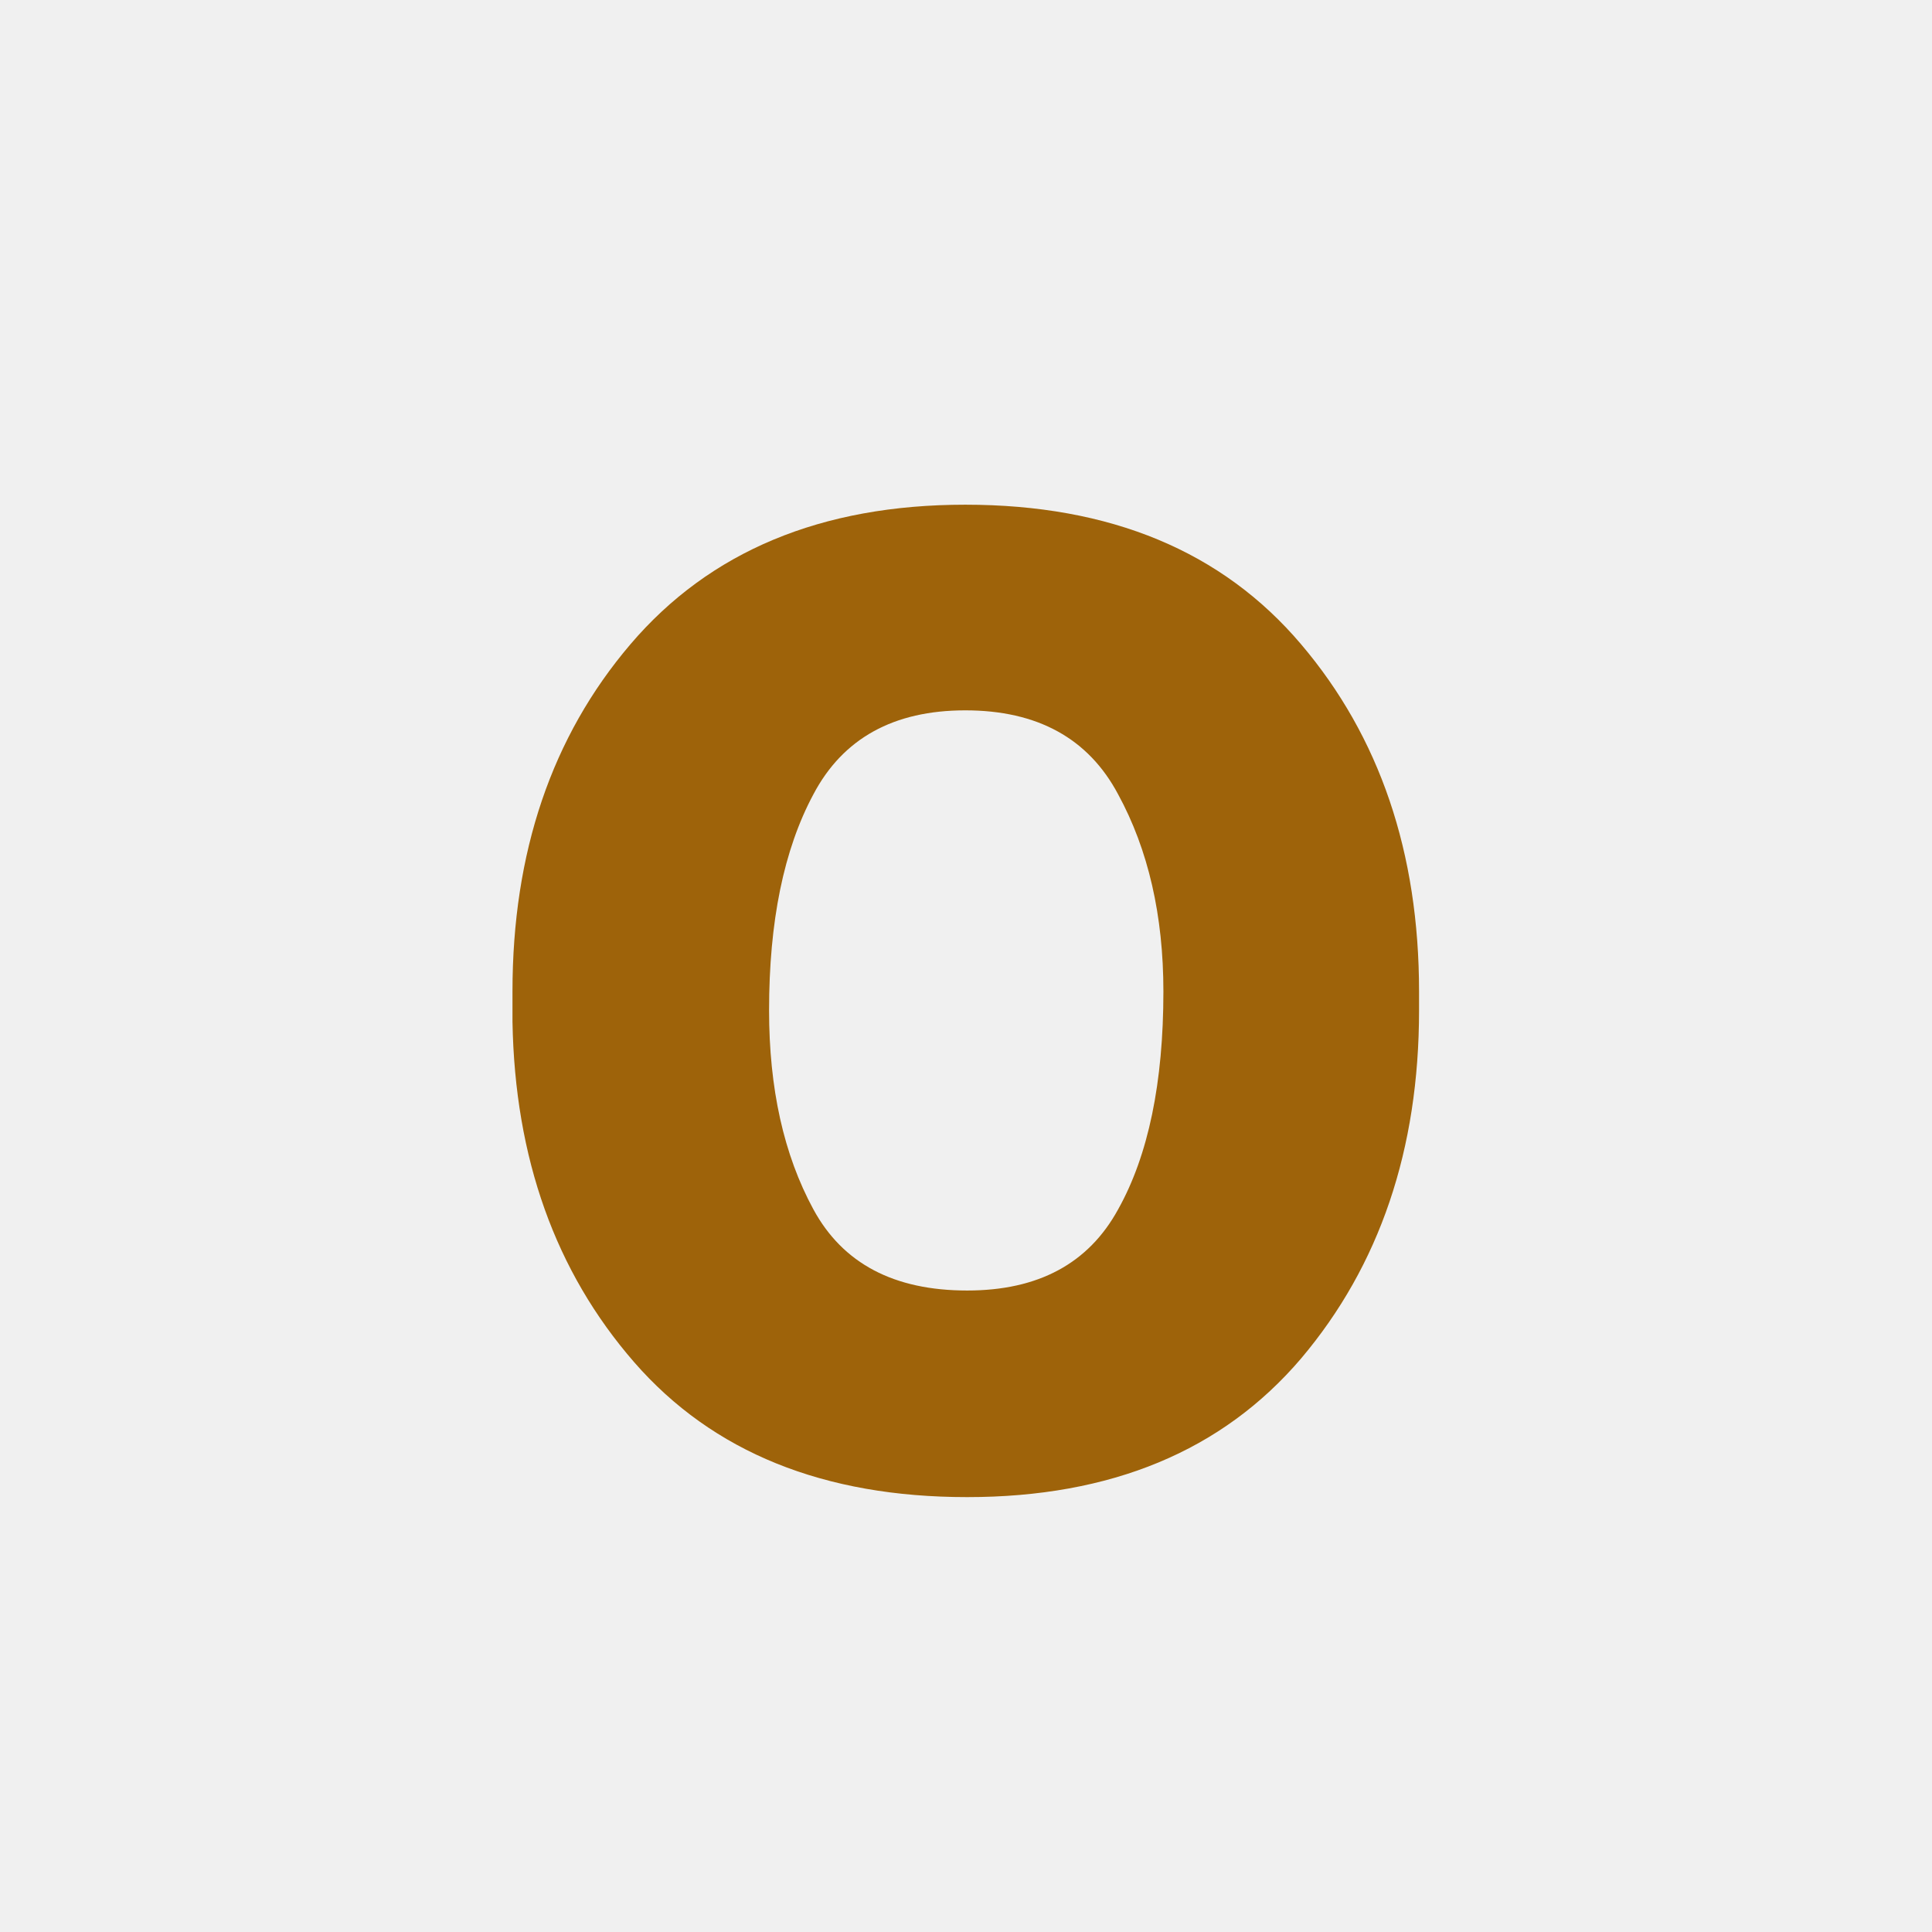
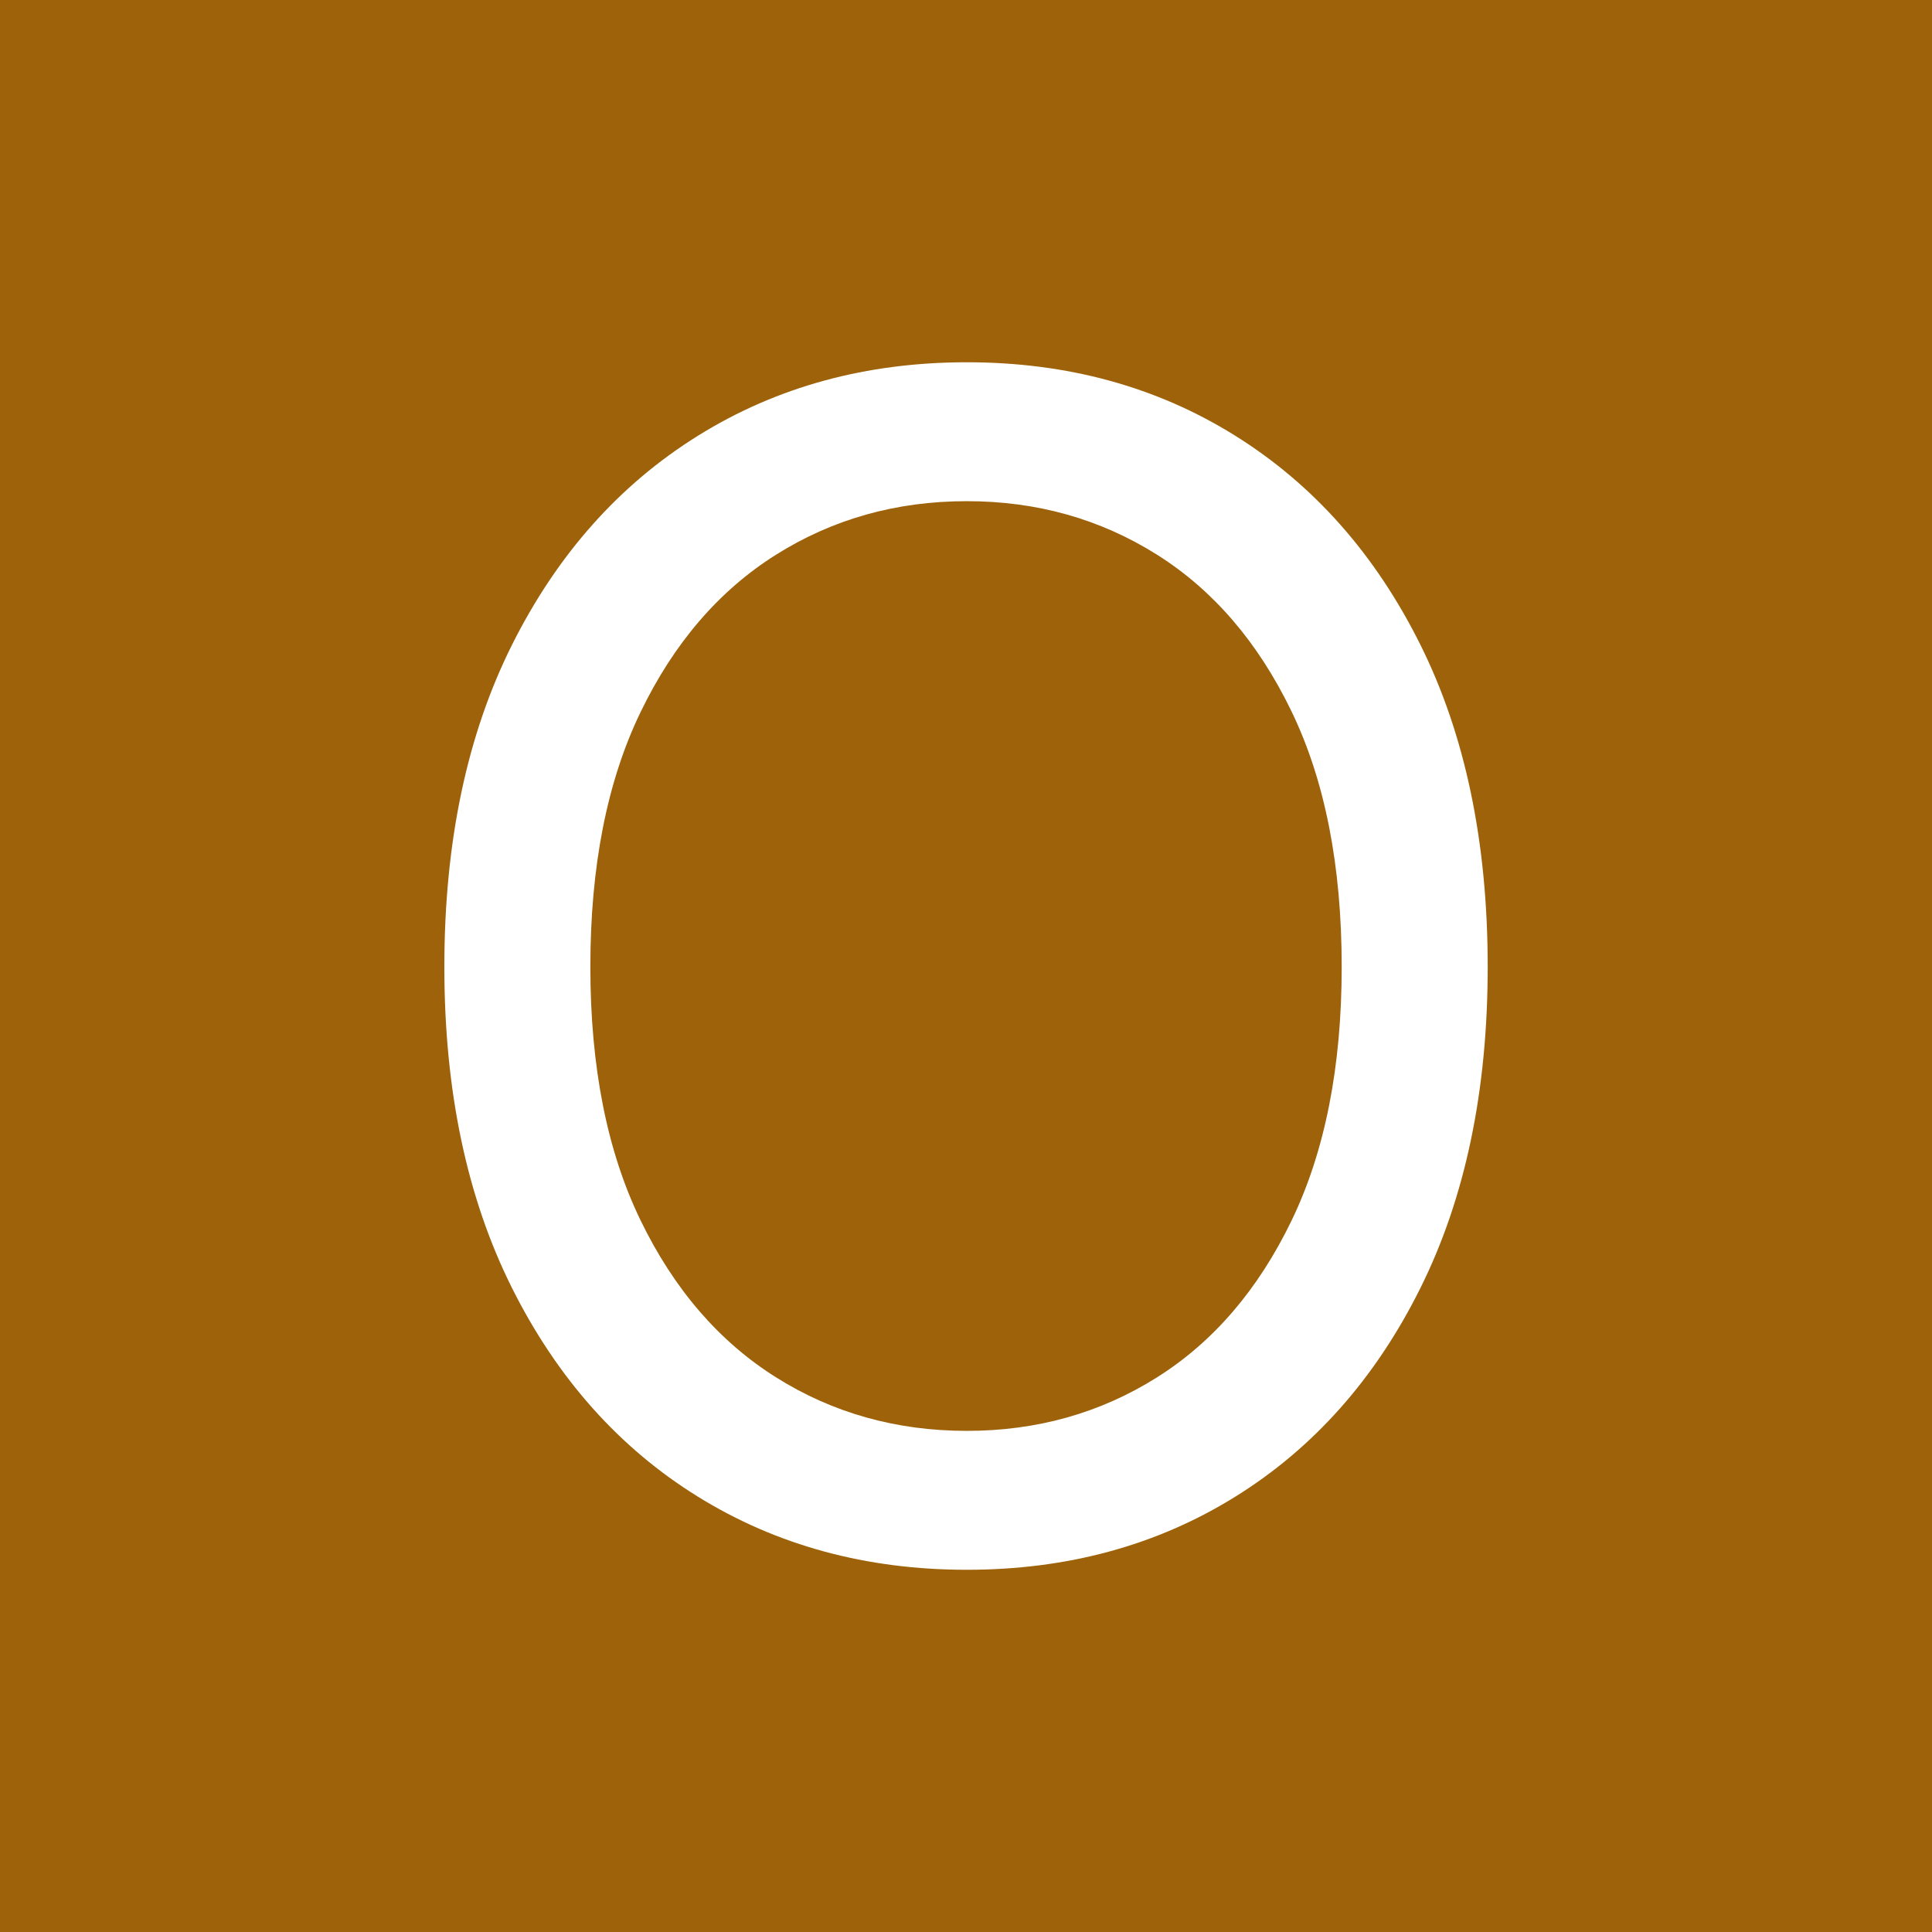
<svg xmlns="http://www.w3.org/2000/svg" viewBox="0 0 32 32" role="img" aria-label="Oribos">
  <style>
- 		text {
- 			font-family: ui-rounded, system-ui, -apple-system, 'Segoe UI', Roboto, sans-serif;
- 			font-size: 30px;
- 			font-weight: 700;
+ 		.tile {
			fill: #9e630a;
		}
		@media (prefers-color-scheme: dark) {
- 			text {
- 				fill: #efd29f;
+ 			.tile {
+ 				fill: #ea9f2e;
			}
		}
	</style>
-   <text x="16" y="24.5" text-anchor="middle">o</text>
+   <rect class="tile" width="32" height="32" />
+   <path fill="#ffffff" transform="translate(5.765,25.739) scale(0.013072,-0.013072)" d="M784 -20Q593 -20 443.5 72.5Q294 165 208.0 336.5Q122 508 122 744Q122 981 208.0 1152.5Q294 1324 443.5 1417.0Q593 1510 784 1510Q975 1510 1124.0 1417.0Q1273 1324 1358.5 1152.5Q1444 981 1444 744Q1444 508 1358.5 336.5Q1273 165 1124.0 72.5Q975 -20 784 -20ZM784 156Q917 156 1024.5 223.5Q1132 291 1195.5 422.5Q1259 554 1259 744Q1259 936 1195.5 1067.5Q1132 1199 1024.5 1266.5Q917 1334 784 1334Q650 1334 542.0 1266.0Q434 1198 370.5 1066.5Q307 935 307 744Q307 554 370.5 423.0Q434 292 542.0 224.0Q650 156 784 156Z" />
</svg>
